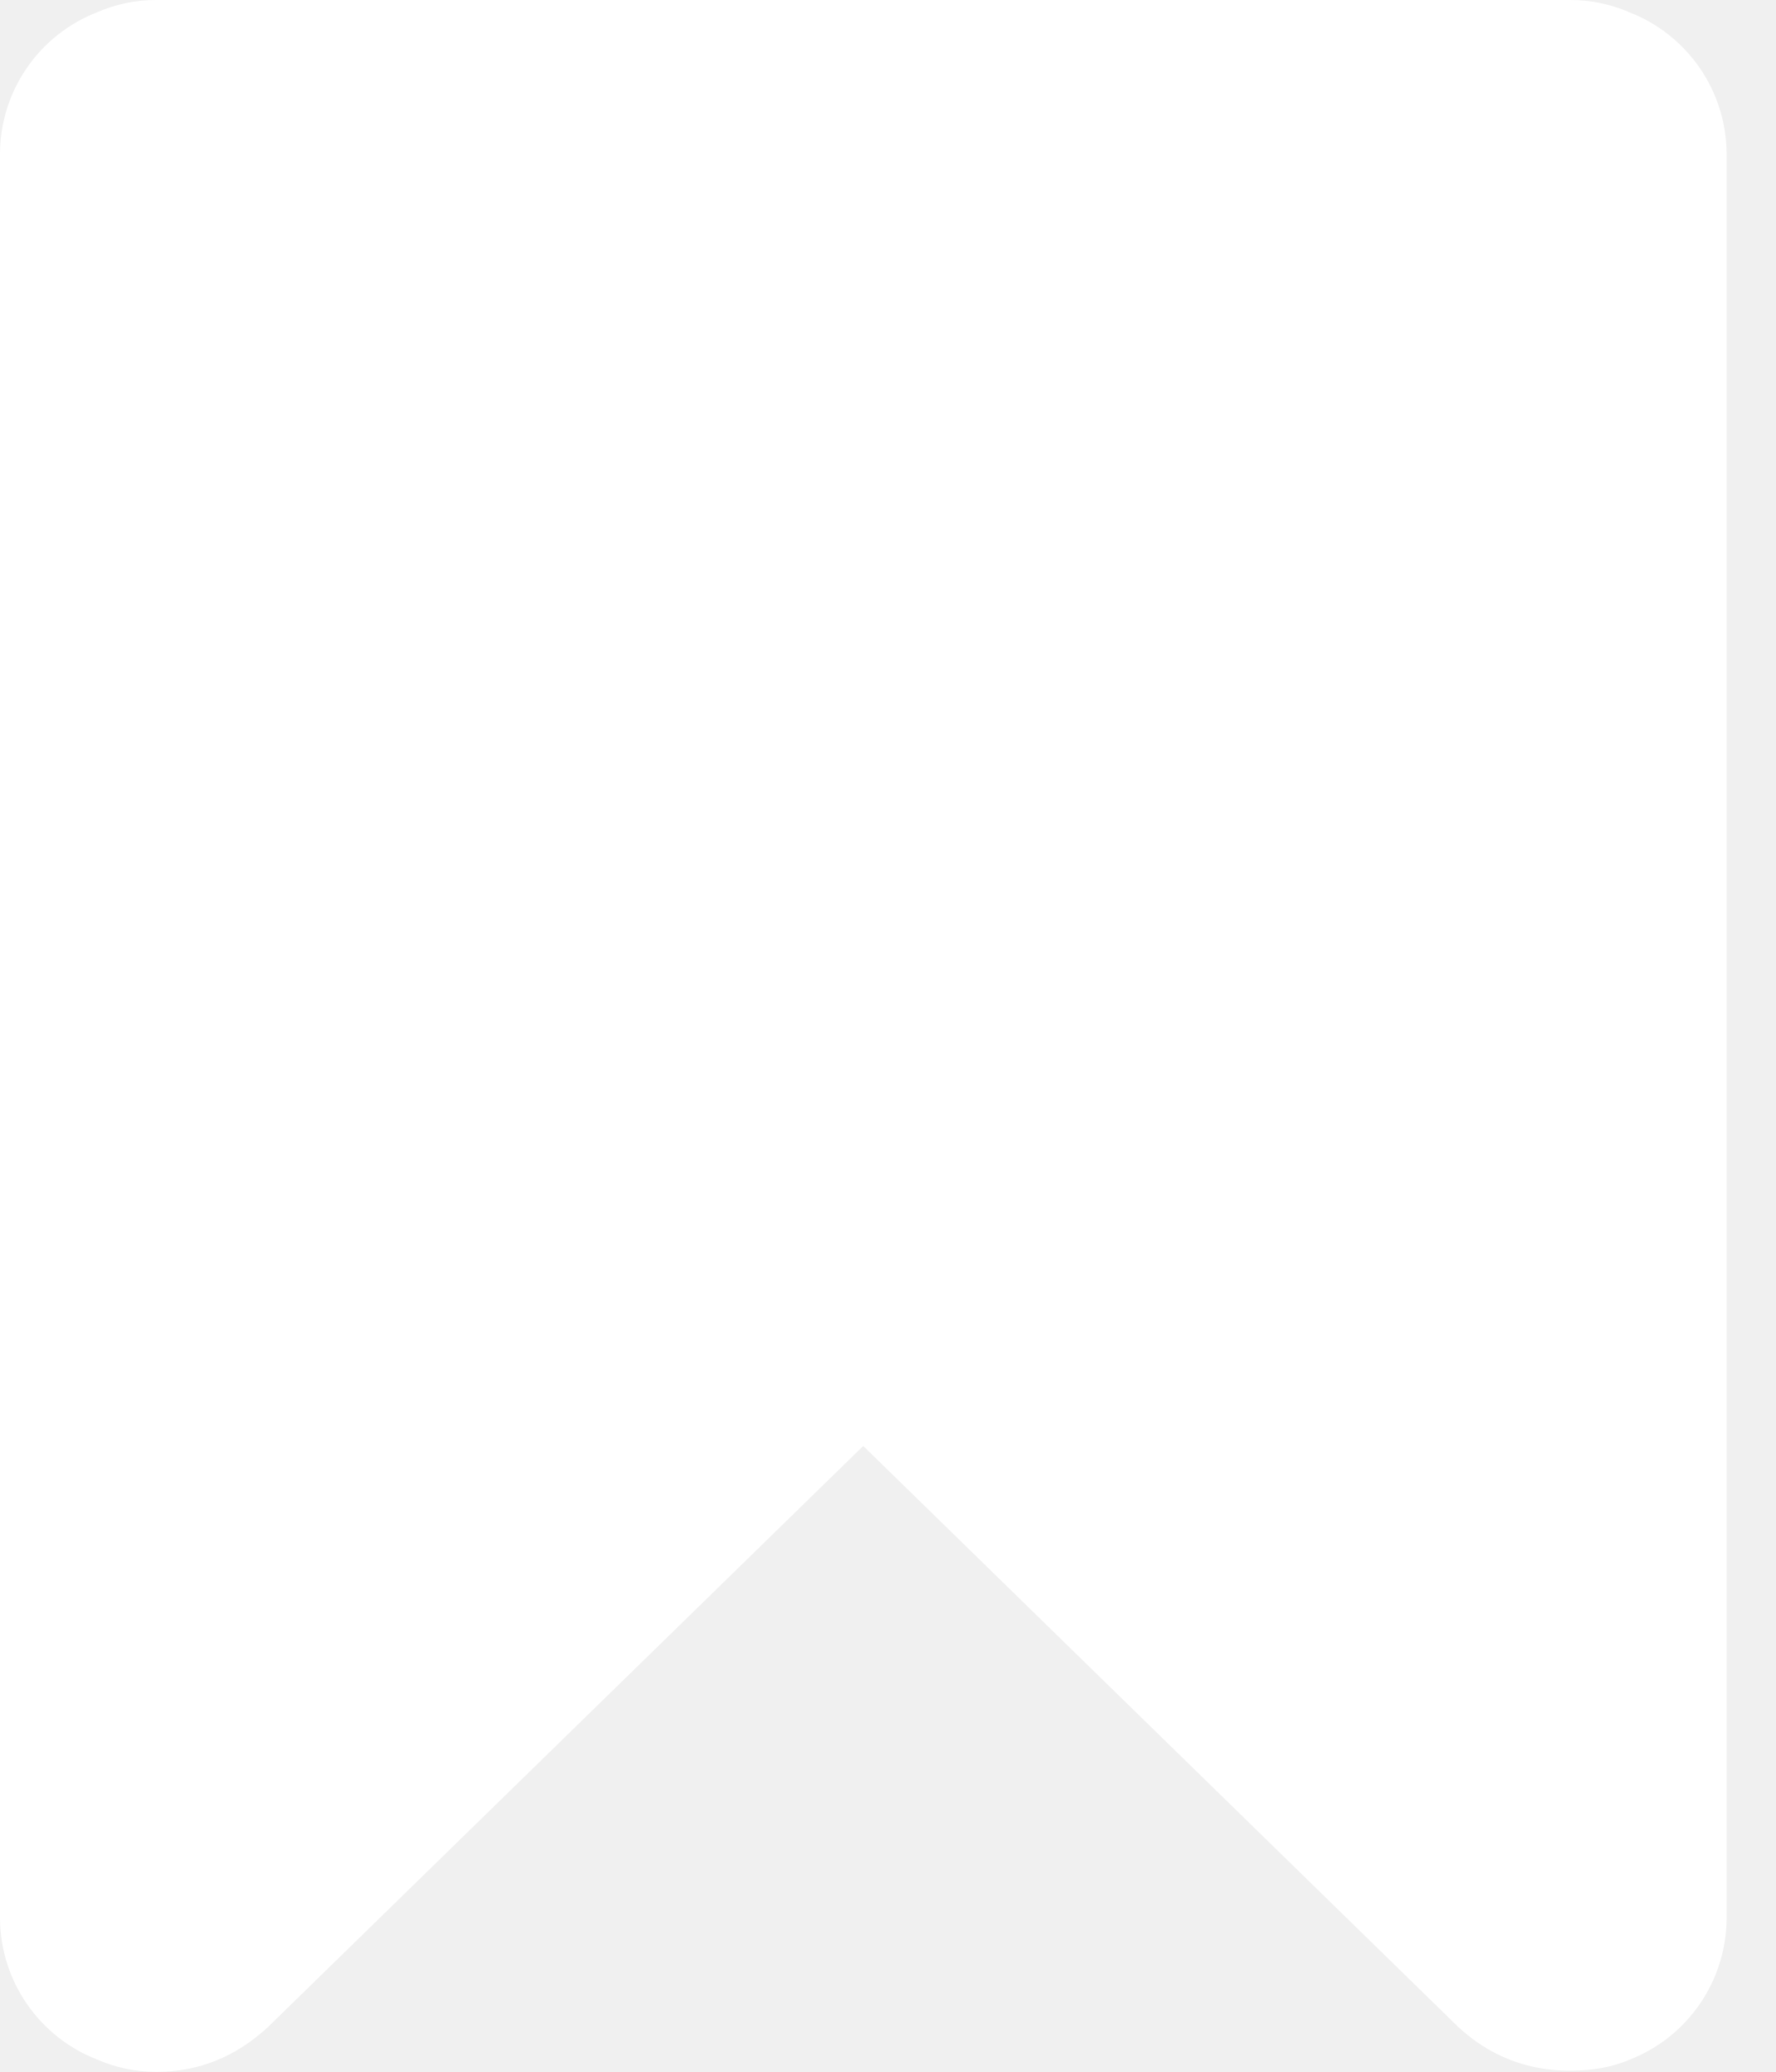
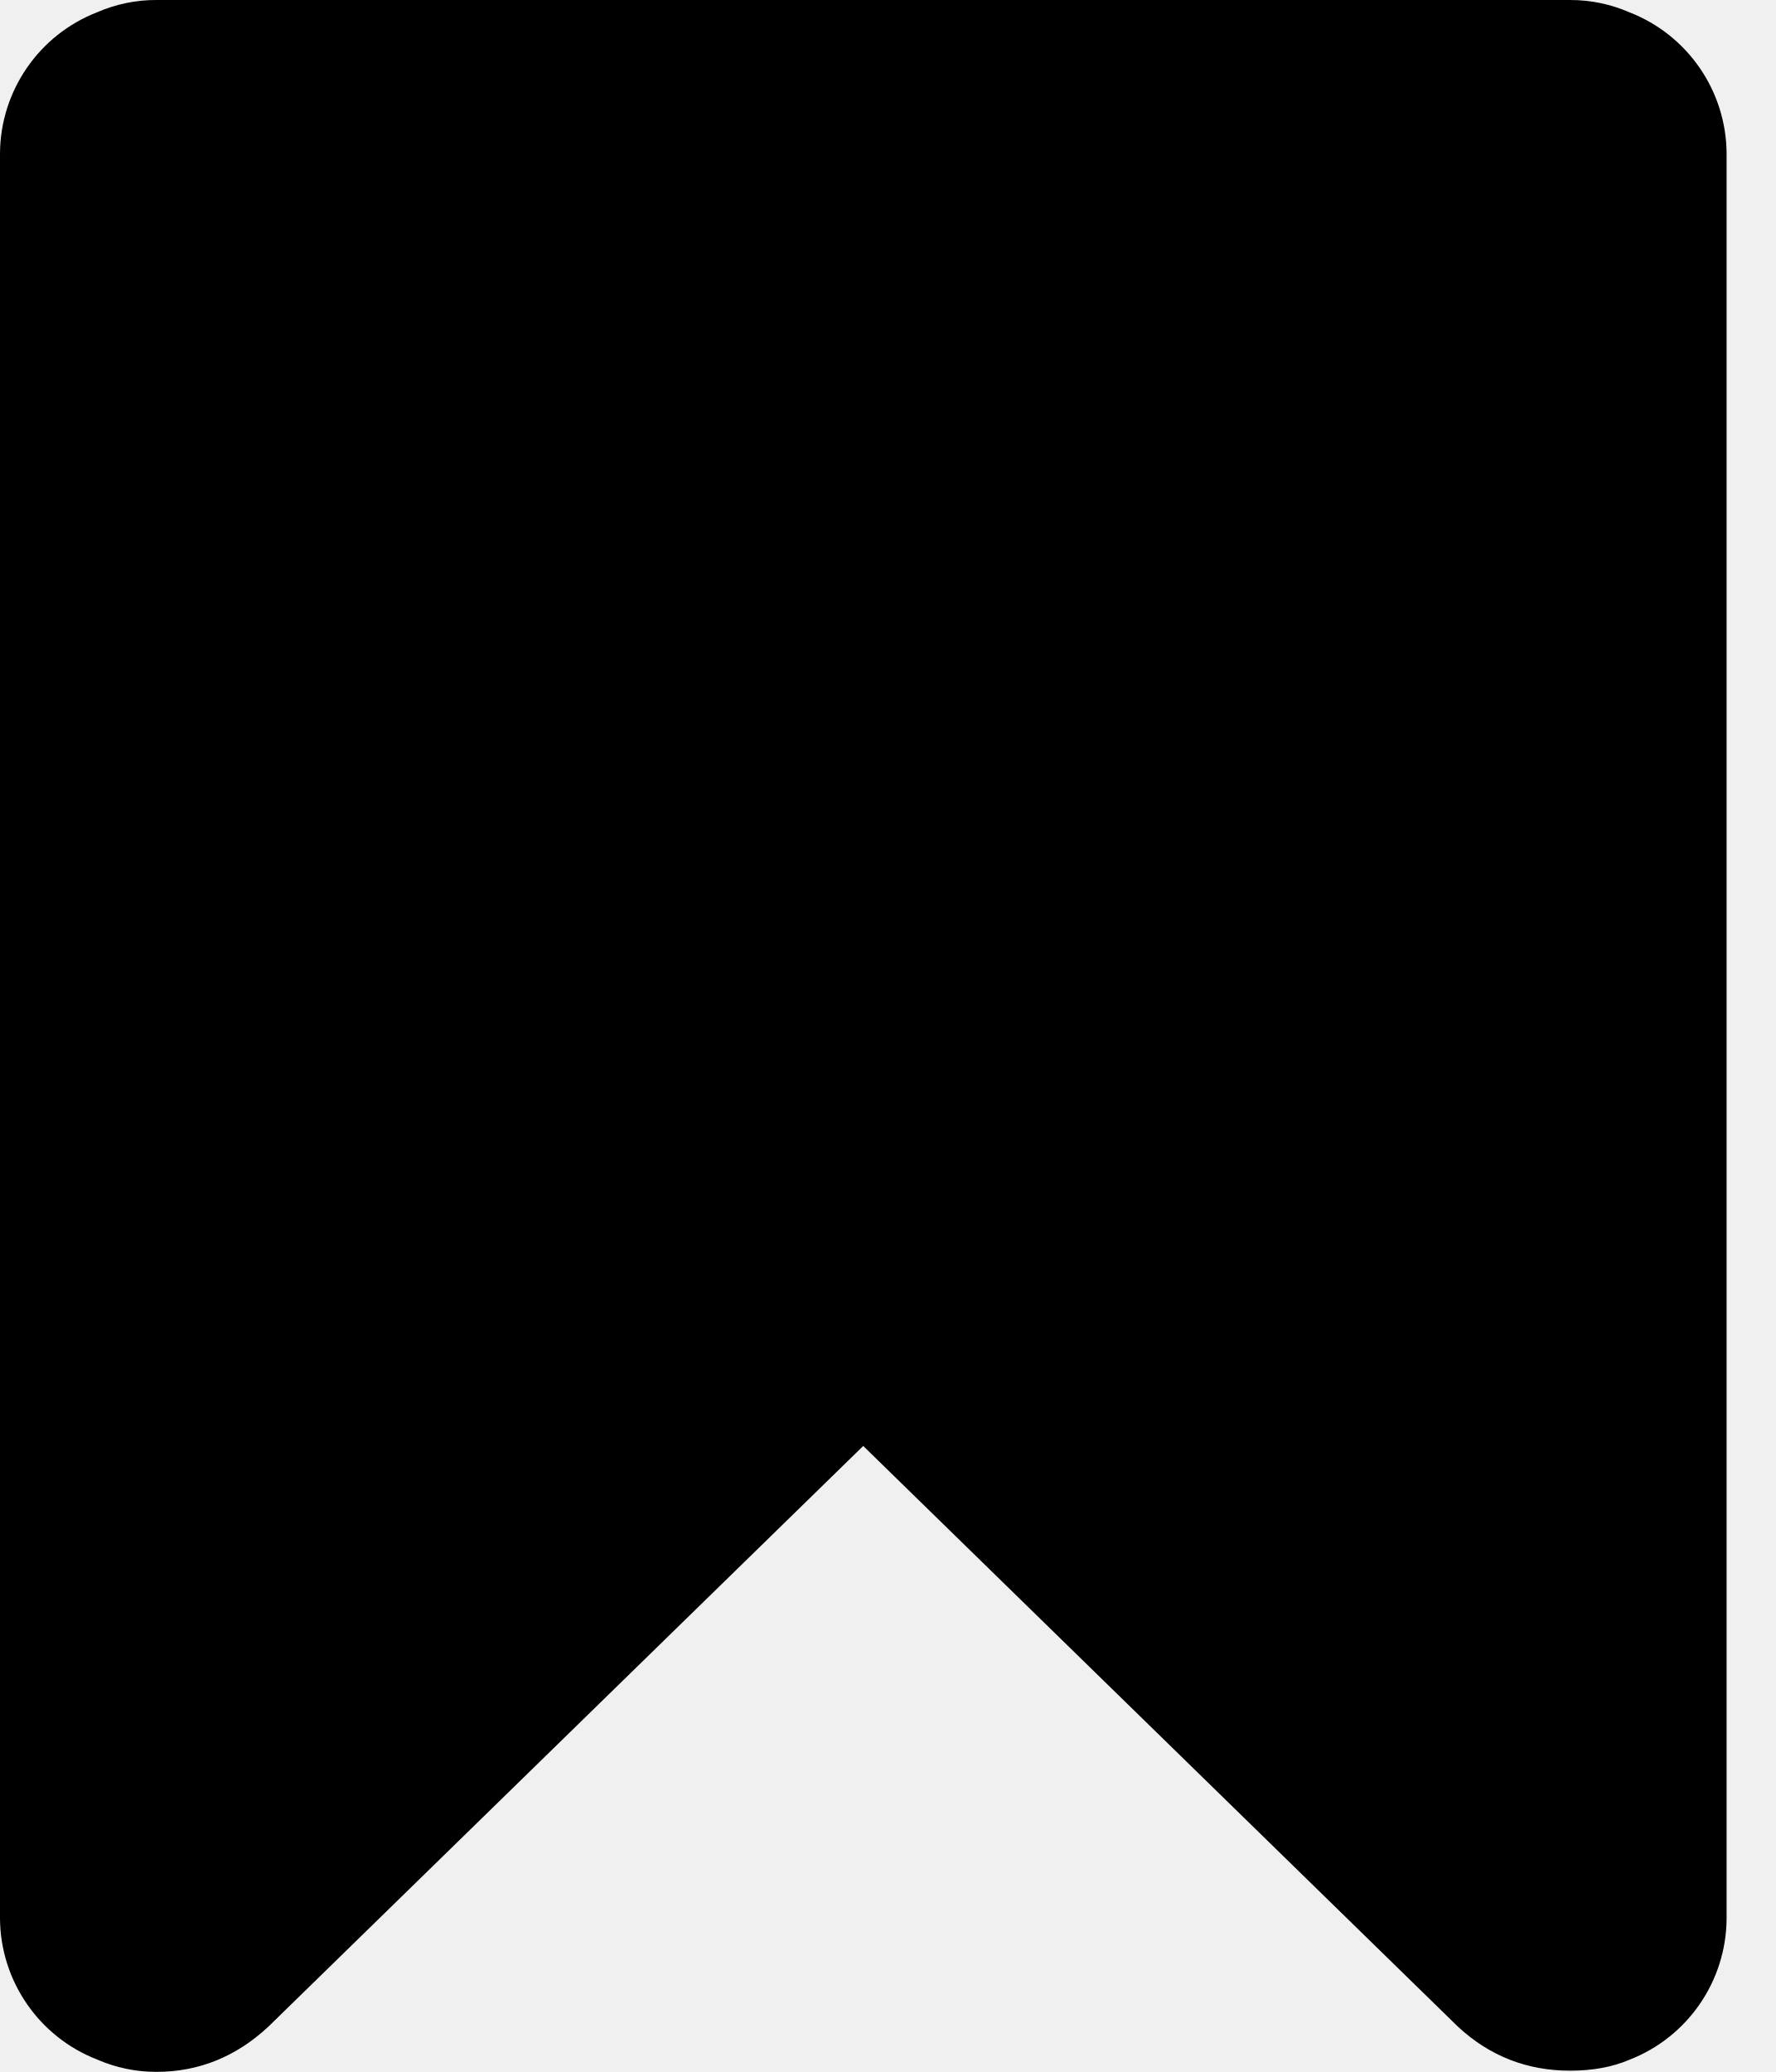
<svg xmlns="http://www.w3.org/2000/svg" width="12" height="14">
-   <path d="M10.61 0c.14 0 .273.028.4.083a1.03 1.03 0 0 1 .657.953v11.928a1.03 1.03 0 0 1-.656.953c-.116.05-.25.074-.402.074-.291 0-.543-.099-.756-.296L5.833 9.77l-4.02 3.924c-.218.203-.47.305-.756.305a.995.995 0 0 1-.4-.083A1.03 1.03 0 0 1 0 12.964V1.036A1.03 1.03 0 0 1 .656.083.995.995 0 0 1 1.057 0h9.552Z" fill="#FFF" />
+   <path d="M10.61 0c.14 0 .273.028.4.083a1.03 1.03 0 0 1 .657.953v11.928a1.03 1.03 0 0 1-.656.953c-.116.05-.25.074-.402.074-.291 0-.543-.099-.756-.296L5.833 9.77l-4.02 3.924c-.218.203-.47.305-.756.305a.995.995 0 0 1-.4-.083A1.03 1.03 0 0 1 0 12.964V1.036A1.03 1.03 0 0 1 .656.083.995.995 0 0 1 1.057 0h9.552Z" />
</svg>
